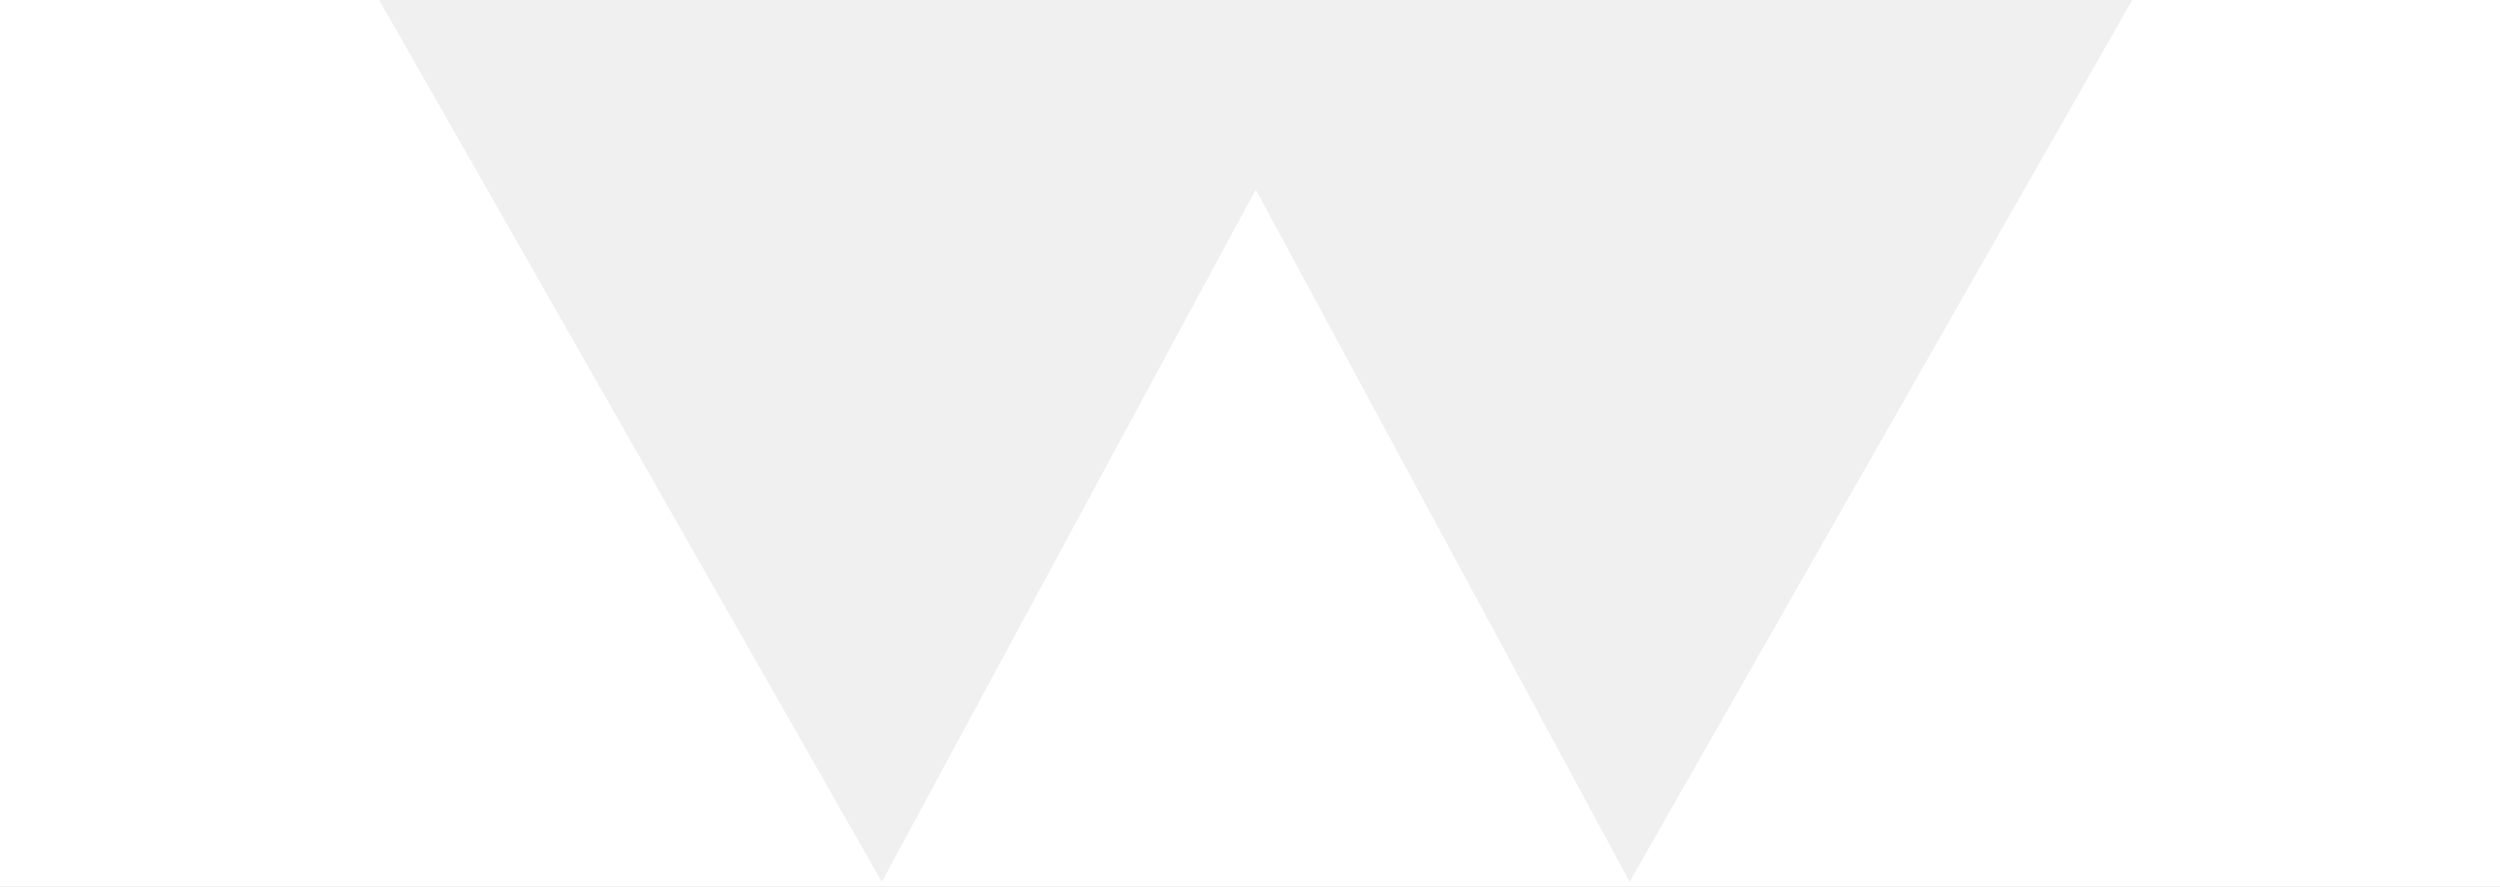
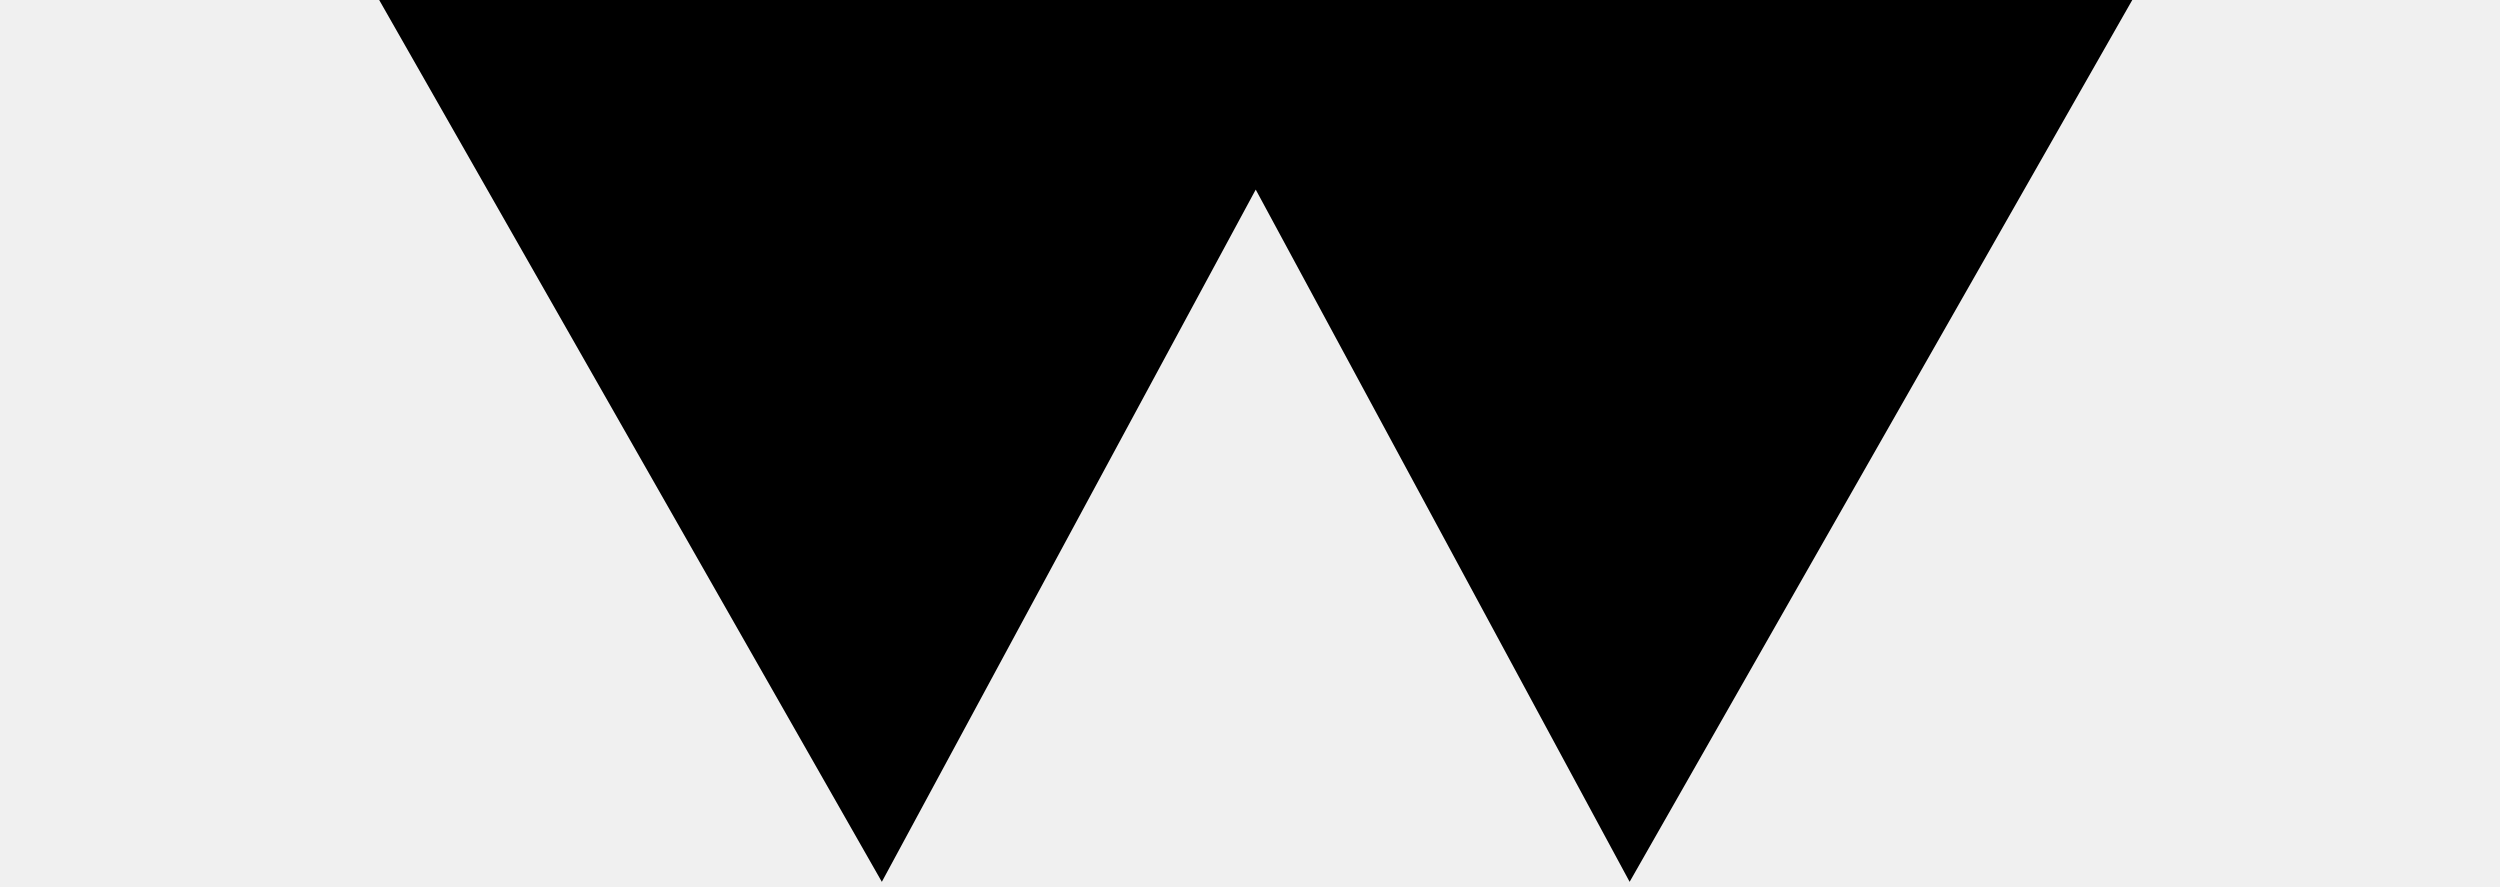
- <svg xmlns="http://www.w3.org/2000/svg" x="0" y="0" version="1.1" width="2835" height="1005" viewBox="0, 0, 2835, 1005">
-   <defs>
-     <mask id="logo">
-       <rect x="0" y="0" width="100%" height="100%" fill="white" />
-       <path d="m 430,0 570,1000 424,-785 424,785 570,-1000" id="window" fill="black" />
-     </mask>
-   </defs>
-   <rect x="0" y="0" width="100%" height="100%" fill="white" mask="url(#logo)" />
+ <svg xmlns="http://www.w3.org/2000/svg" x="0" y="0" version="1.1" width="100%" height="100%" viewBox="0, 0, 2835, 1005">
+   <path d="m 430,0 570,1000 424,-785 424,785 570,-1000" id="window" fill="black" />
</svg>
